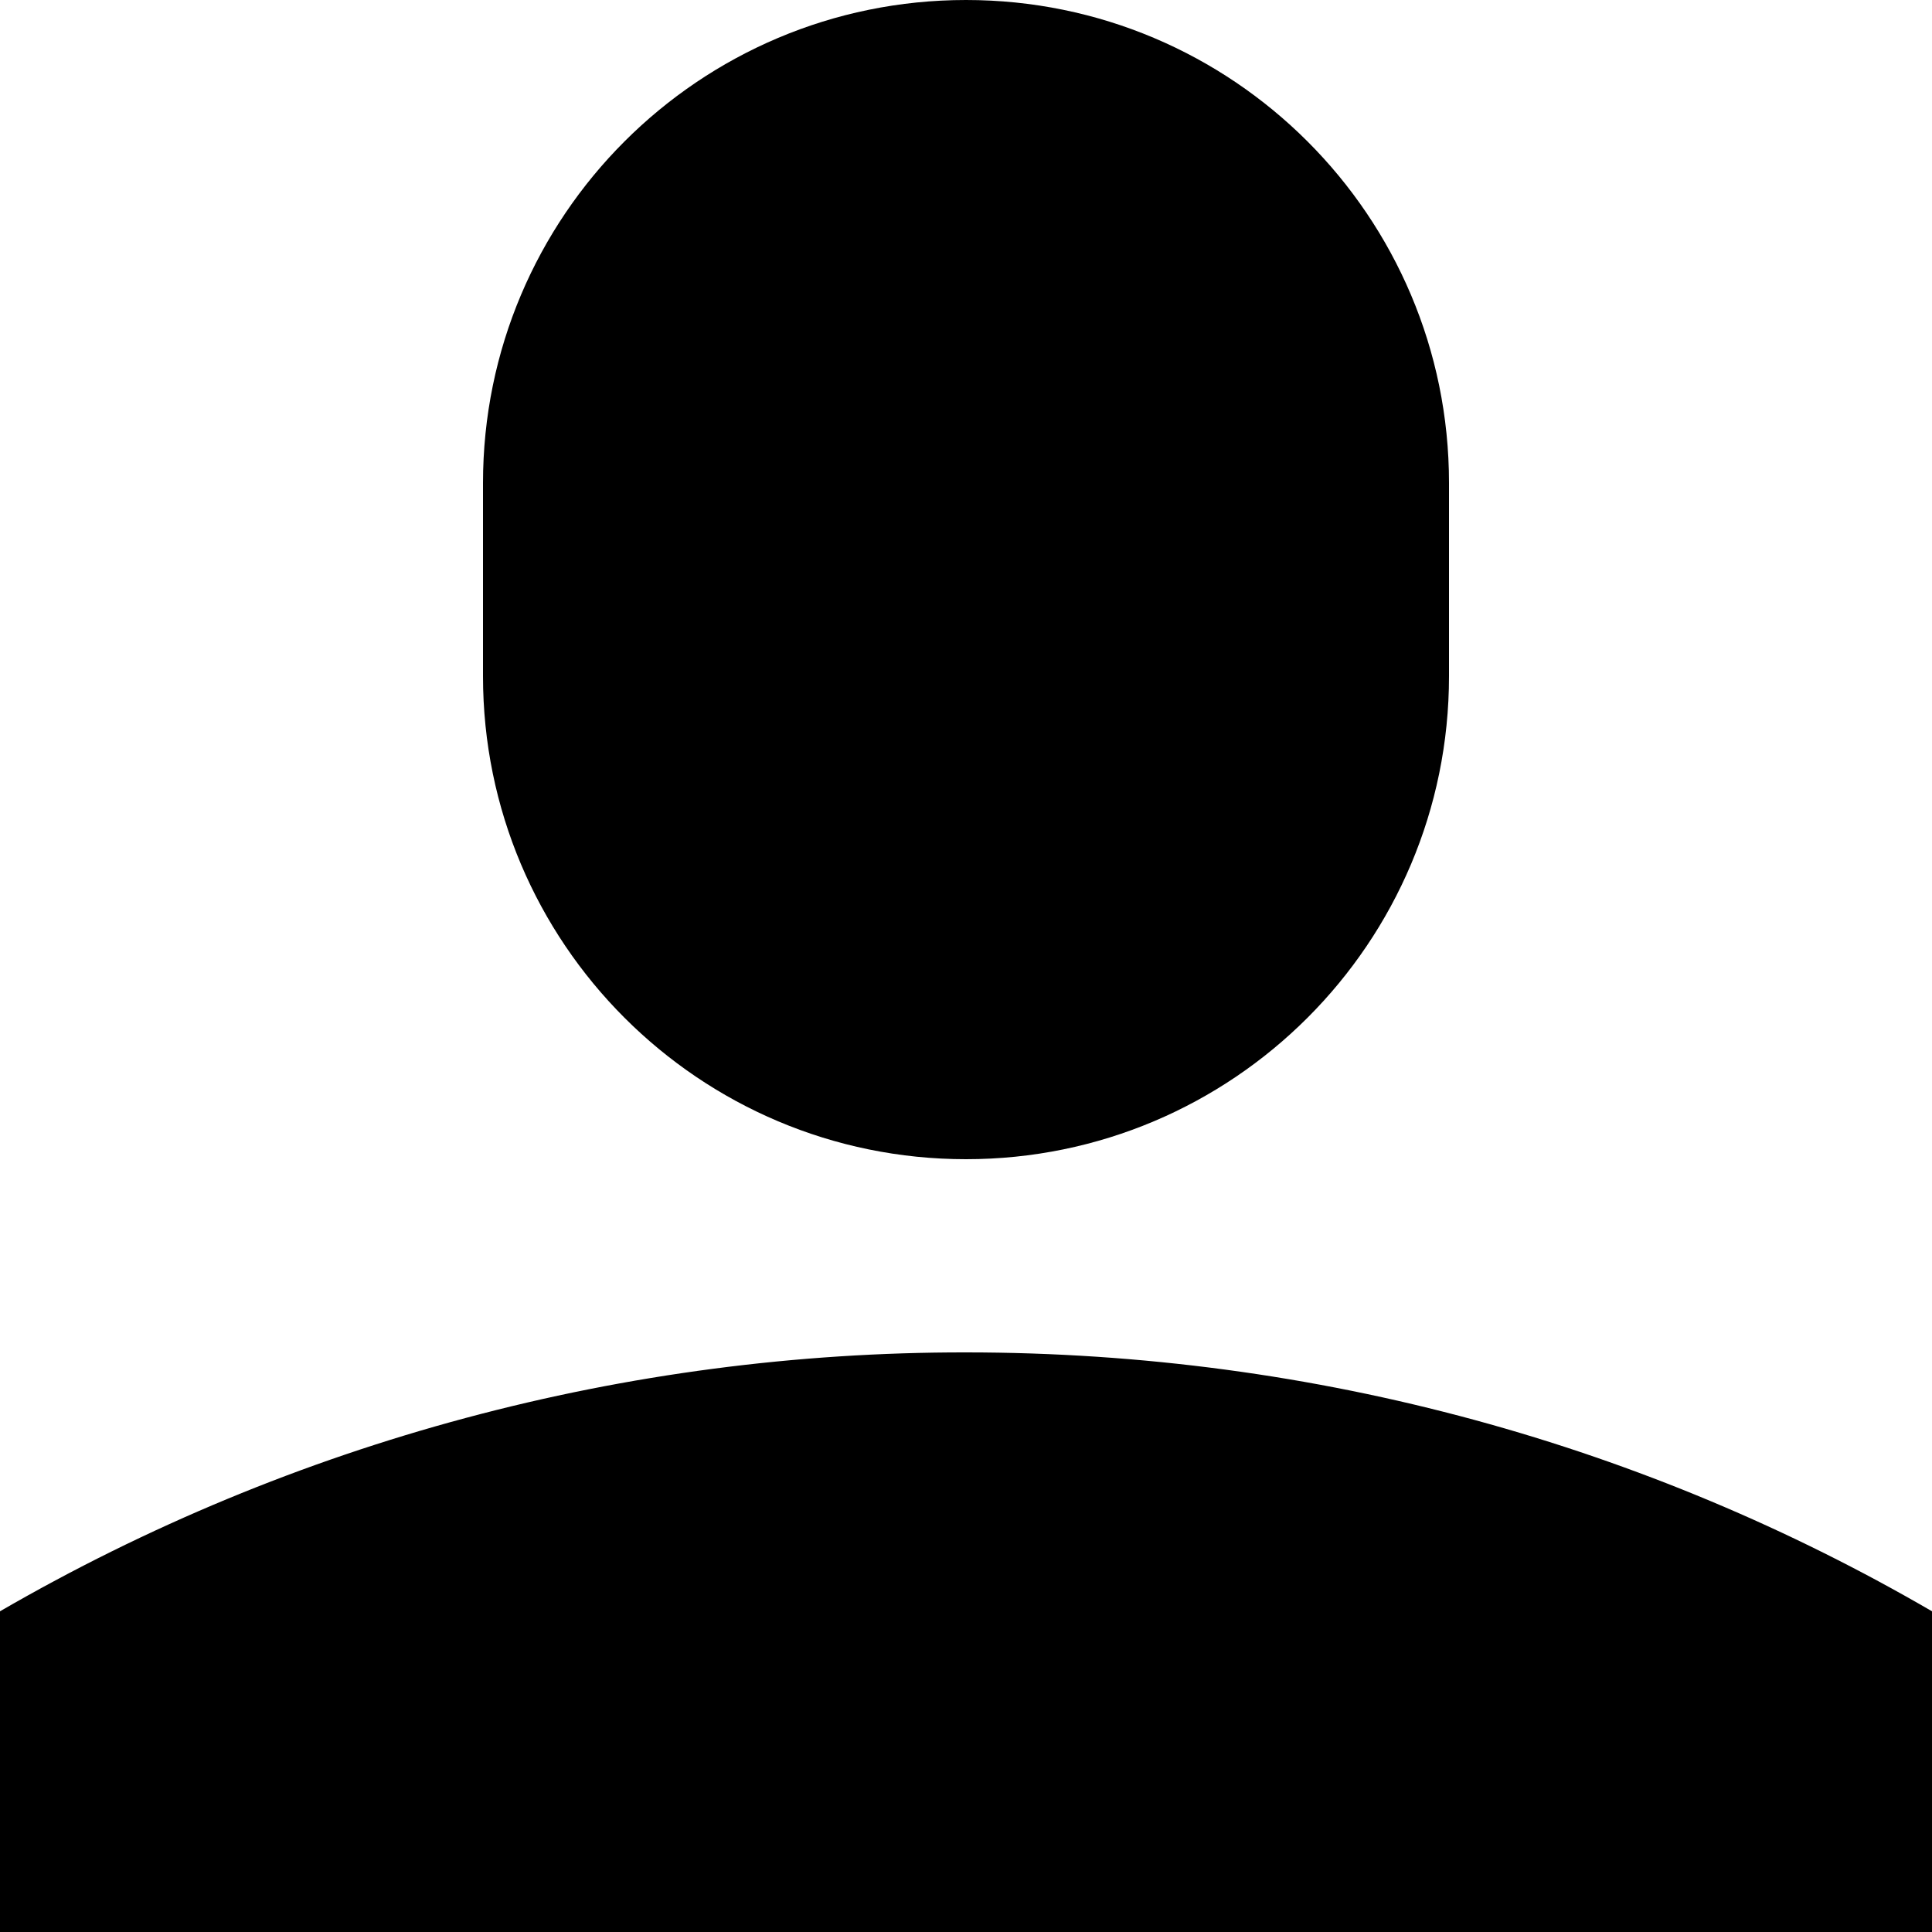
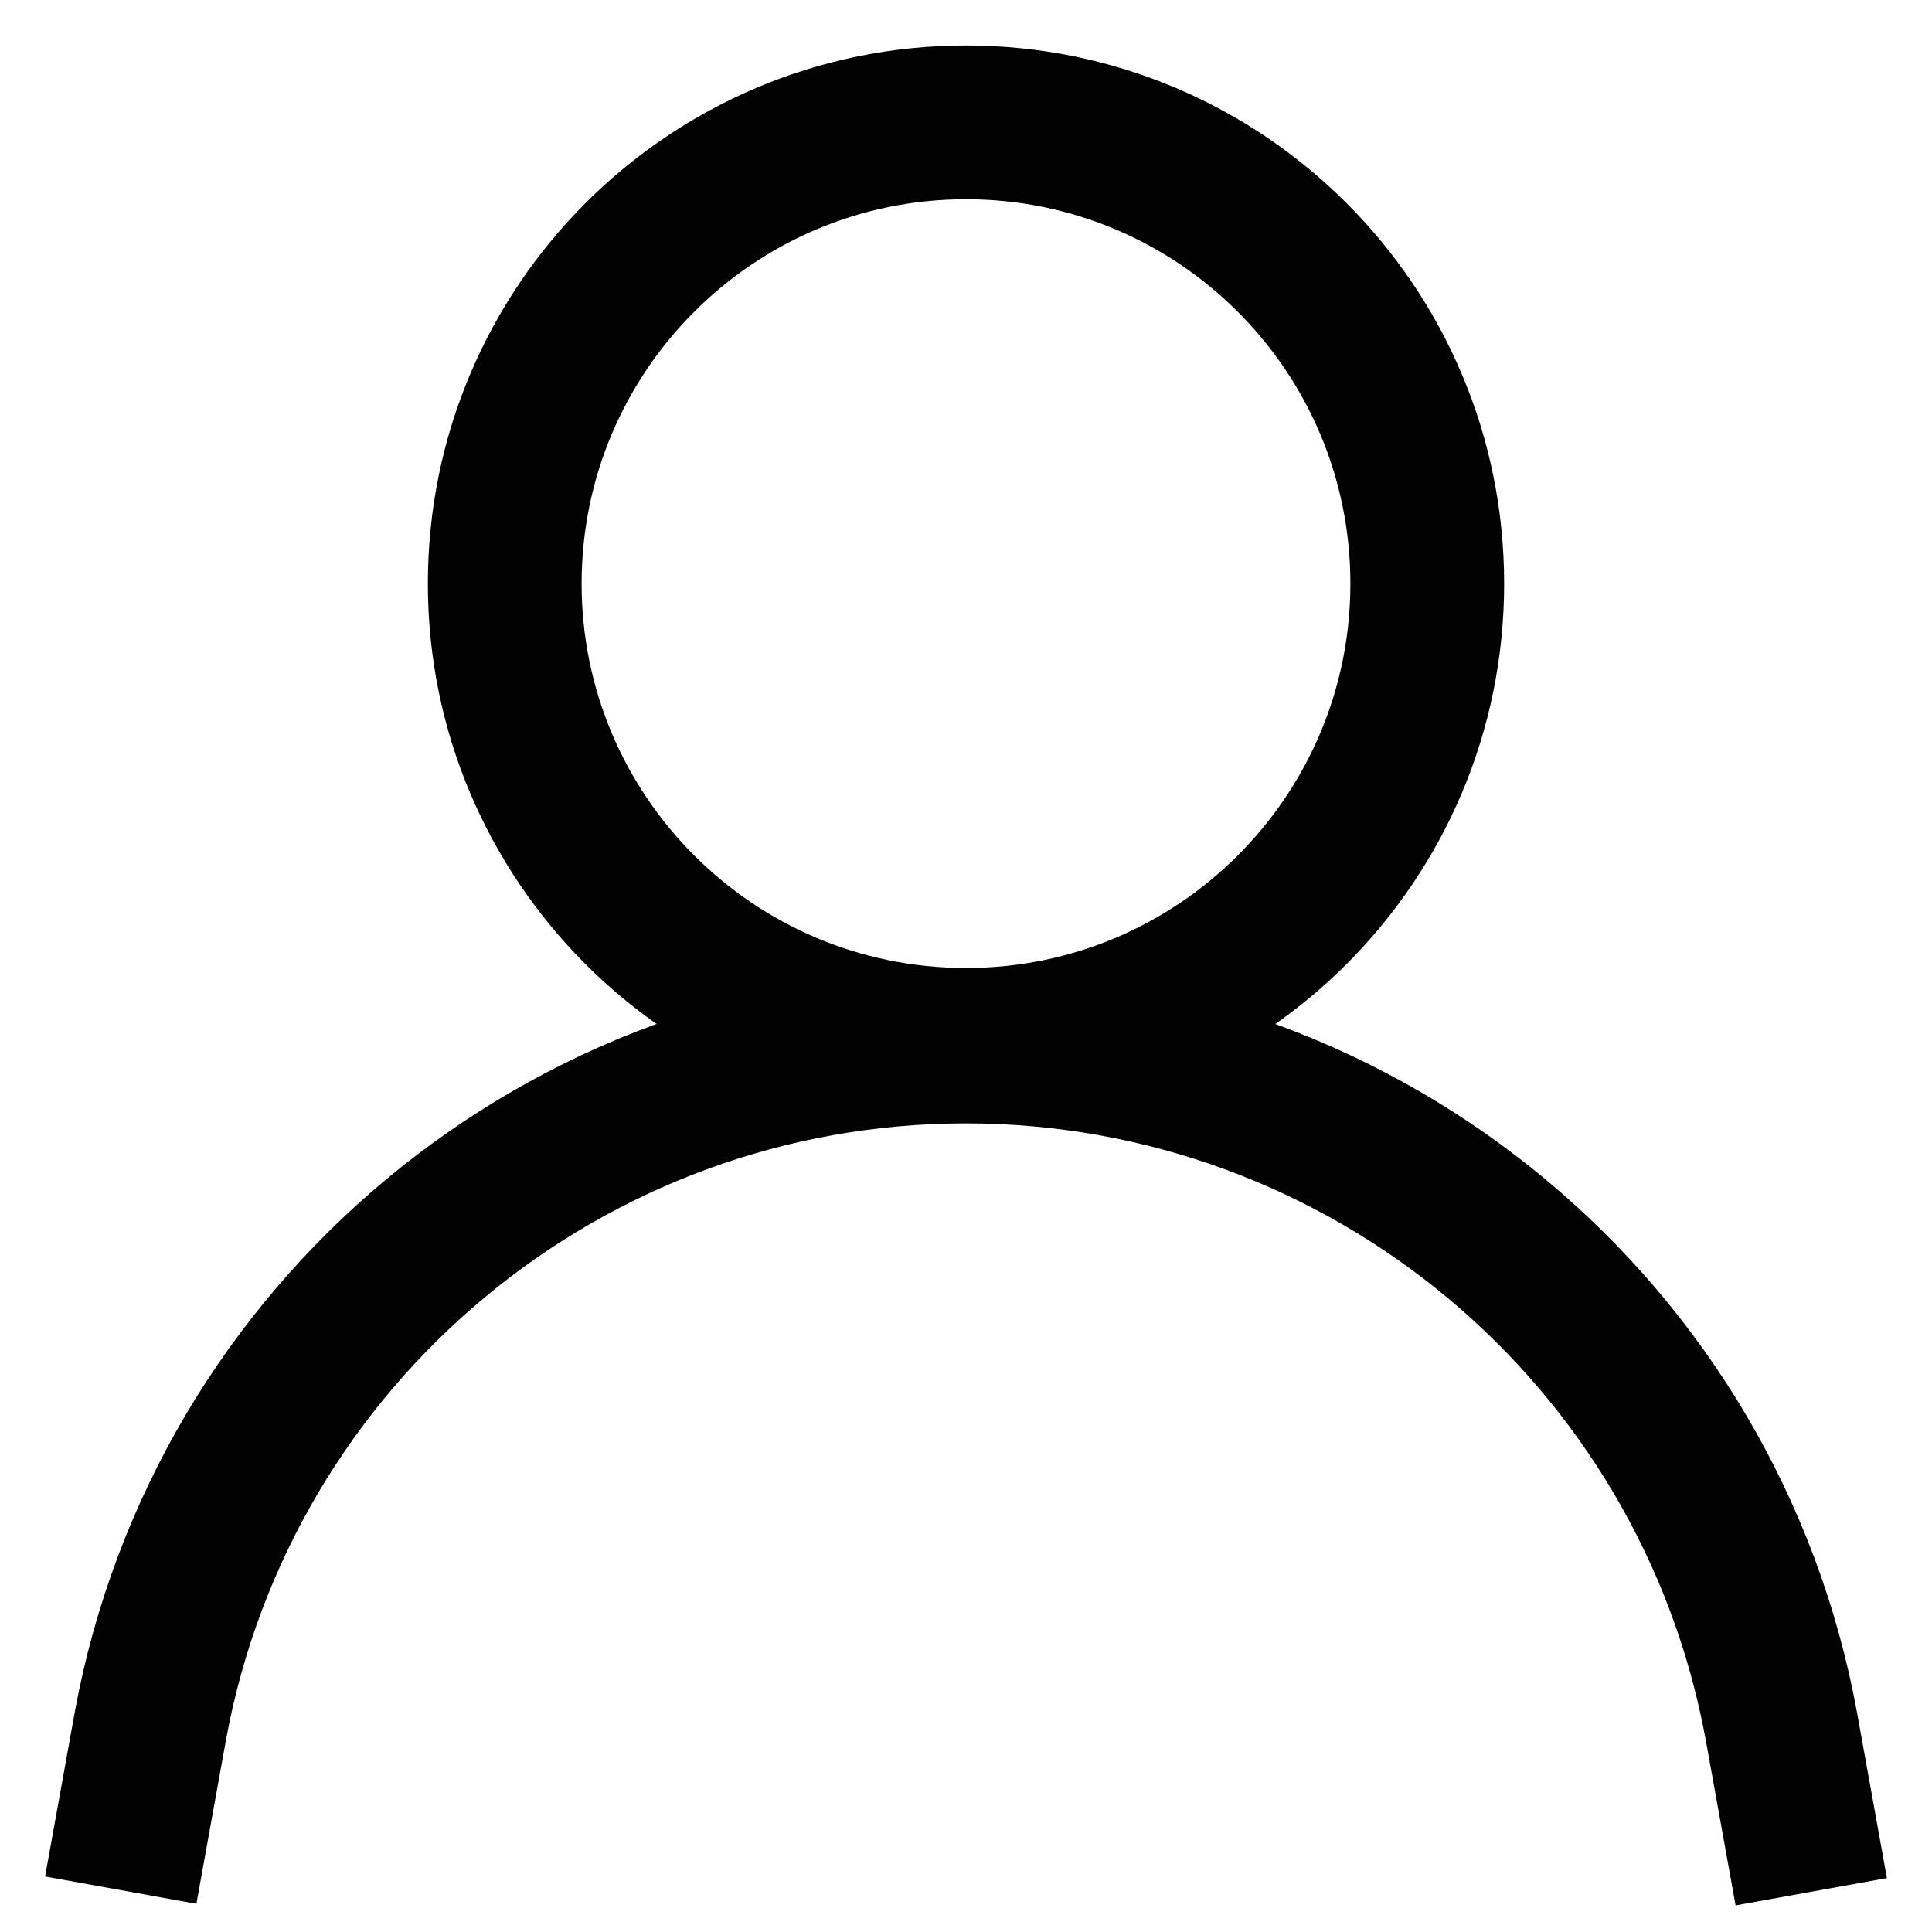
- <svg xmlns="http://www.w3.org/2000/svg" fill="#000000" width="800px" height="800px" viewBox="0 0 20 20">
-   <path d="M5 5a5 5 0 0 1 10 0v2A5 5 0 0 1 5 7V5zM0 16.68A19.9 19.9 0 0 1 10 14c3.64 0 7.06.97 10 2.68V20H0v-3.32z" />
+ <svg xmlns="http://www.w3.org/2000/svg" width="800px" height="800px" viewBox="0 0 24 24" id="Layer_1" data-name="Layer 1">
+   <defs>
+     <style>.cls-1{fill:none;stroke:#020202;stroke-miterlimit:10;stroke-width:1.91px;}</style>
+   </defs>
+   <circle class="cls-1" cx="12" cy="7.25" r="5.73" />
+   <path class="cls-1" d="M1.5,23.48l.37-2.05A10.3,10.3,0,0,1,12,13h0a10.3,10.3,0,0,1,10.13,8.45l.37,2.05" />
</svg>
